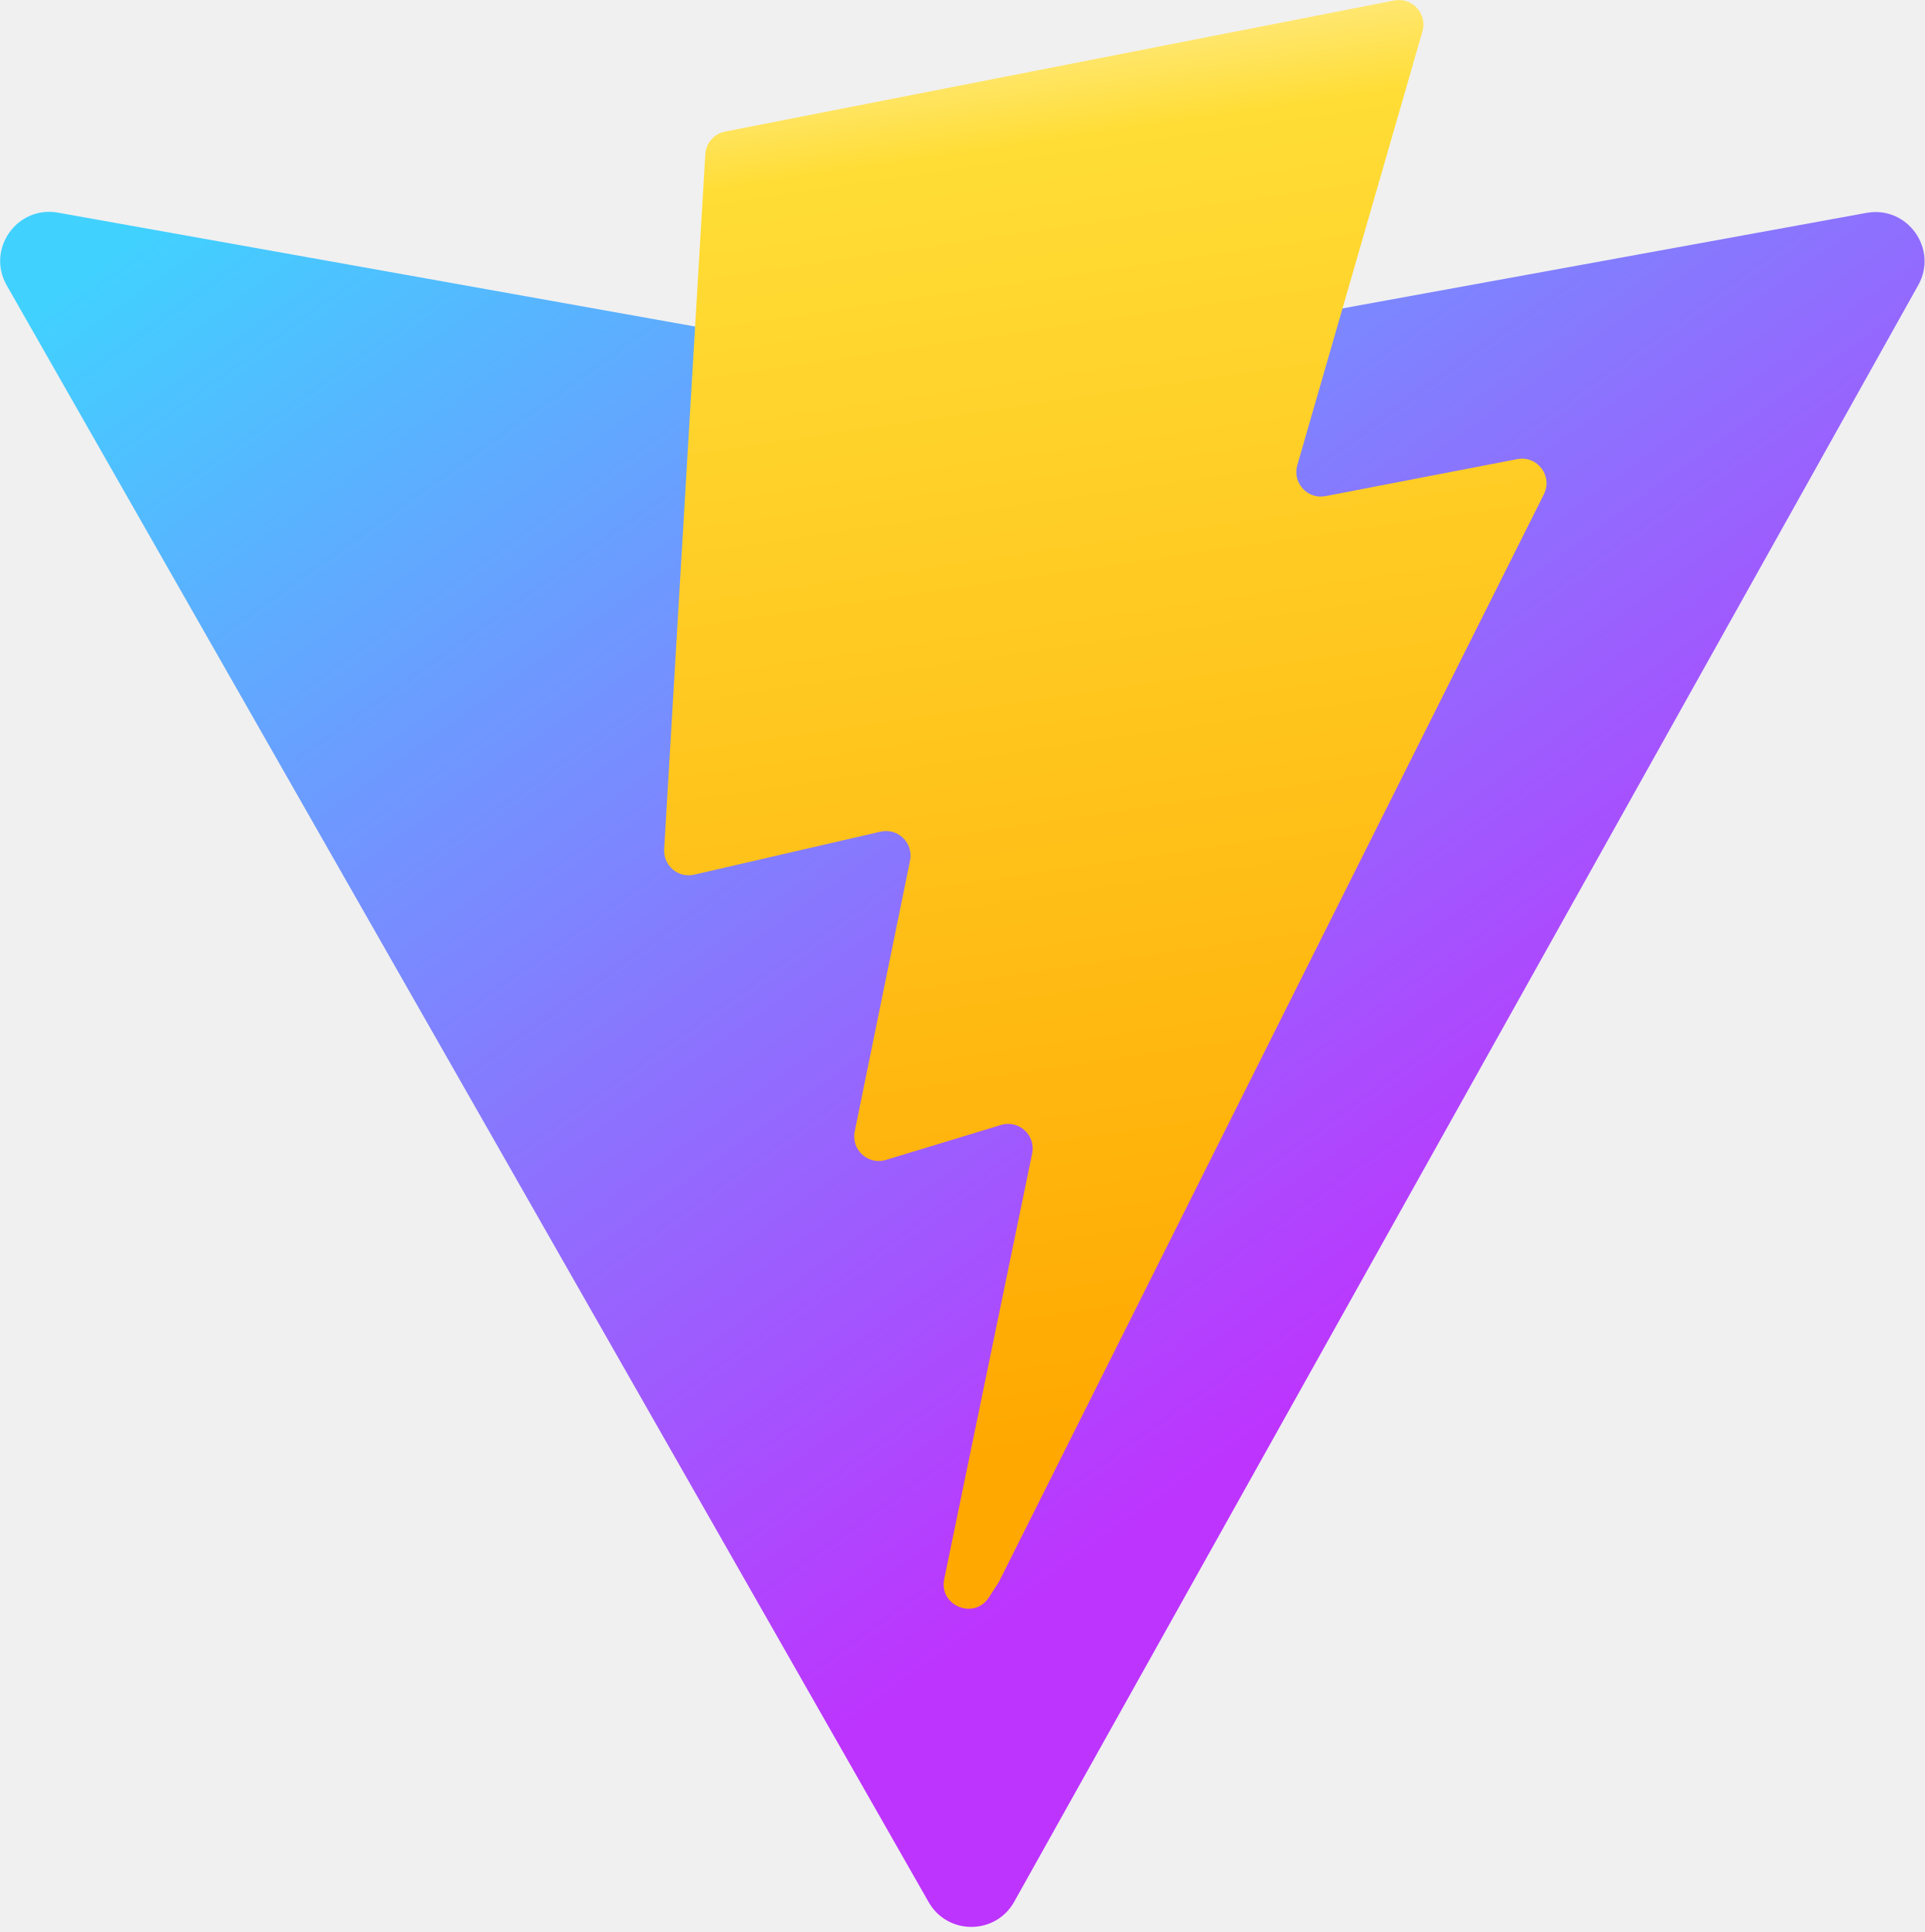
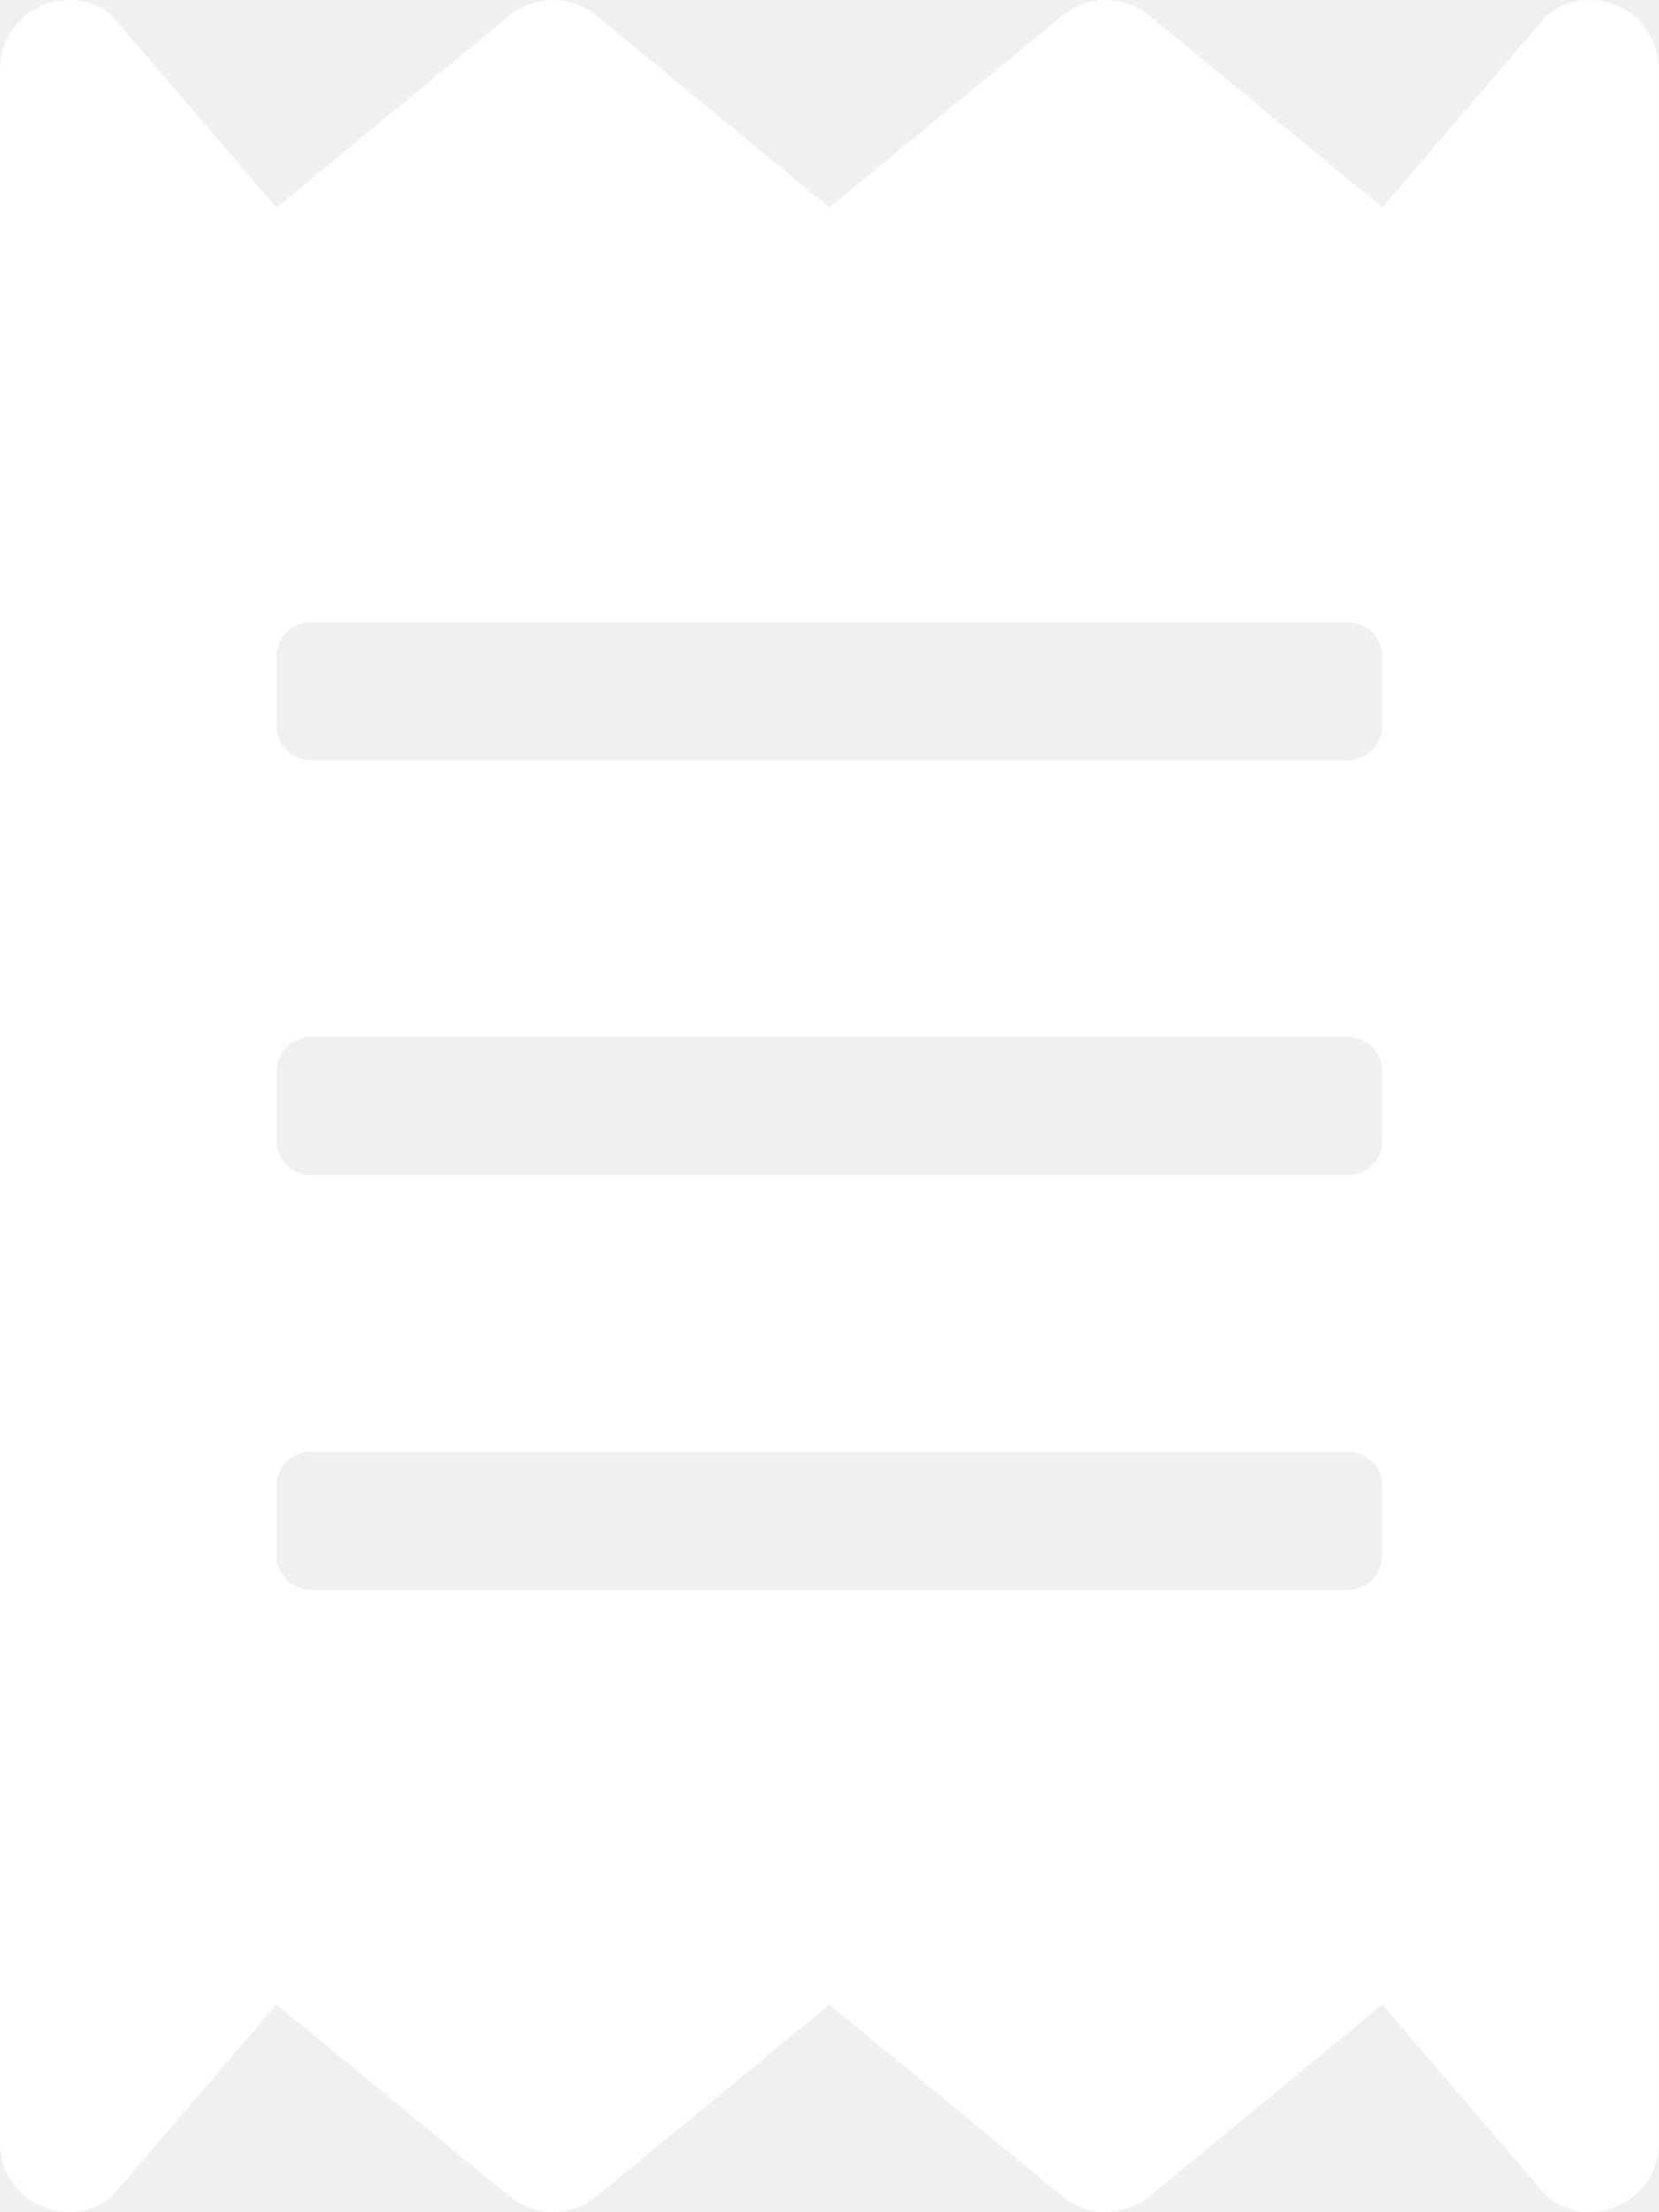
- <svg xmlns="http://www.w3.org/2000/svg" aria-hidden="true" role="img" class="iconify iconify--logos" width="31.88" height="32" preserveAspectRatio="xMidYMid meet" viewBox="0 0 256 257">
-   <defs>
-     <linearGradient id="IconifyId1813088fe1fbc01fb466" x1="-.828%" x2="57.636%" y1="7.652%" y2="78.411%">
-       <stop offset="0%" stop-color="#41D1FF" />
-       <stop offset="100%" stop-color="#BD34FE" />
-     </linearGradient>
-     <linearGradient id="IconifyId1813088fe1fbc01fb467" x1="43.376%" x2="50.316%" y1="2.242%" y2="89.03%">
-       <stop offset="0%" stop-color="#FFEA83" />
-       <stop offset="8.333%" stop-color="#FFDD35" />
-       <stop offset="100%" stop-color="#FFA800" />
-     </linearGradient>
-   </defs>
-   <path fill="url(#IconifyId1813088fe1fbc01fb466)" d="M255.153 37.938L134.897 252.976c-2.483 4.44-8.862 4.466-11.382.048L.875 37.958c-2.746-4.814 1.371-10.646 6.827-9.67l120.385 21.517a6.537 6.537 0 0 0 2.322-.004l117.867-21.483c5.438-.991 9.574 4.796 6.877 9.62Z" />
-   <path fill="url(#IconifyId1813088fe1fbc01fb467)" d="M185.432.063L96.44 17.501a3.268 3.268 0 0 0-2.634 3.014l-5.474 92.456a3.268 3.268 0 0 0 3.997 3.378l24.777-5.718c2.318-.535 4.413 1.507 3.936 3.838l-7.361 36.047c-.495 2.426 1.782 4.5 4.151 3.78l15.304-4.649c2.372-.72 4.652 1.36 4.15 3.788l-11.698 56.621c-.732 3.542 3.979 5.473 5.943 2.437l1.313-2.028l72.516-144.72c1.215-2.423-.88-5.186-3.54-4.672l-25.505 4.922c-2.396.462-4.435-1.77-3.759-4.114l16.646-57.705c.677-2.35-1.37-4.583-3.769-4.113Z" />
+ <svg xmlns="http://www.w3.org/2000/svg" width="960" height="1280.135" viewBox="0 0 960 1280.135">
+   <path id="Icon_awesome-receipt" data-name="Icon awesome-receipt" d="M896,8.065l-96,112-136-112a39.75,39.75,0,0,0-48,0l-136,112-136-112a39.75,39.75,0,0,0-48,0l-136,112-96-112c-26.5-19.75-64-1-64,32v1200c0,33,37.5,51.75,64,32l96-112,136,112a39.75,39.75,0,0,0,48,0l136-112,136,112a39.75,39.75,0,0,0,48,0l136-112,96,112c26.25,19.75,64,1,64-32v-1200c0-33-37.5-51.75-64-32Zm-96,892a20.059,20.059,0,0,1-20,20H180a20.059,20.059,0,0,1-20-20v-40a20.059,20.059,0,0,1,20-20H780a20.059,20.059,0,0,1,20,20Zm0-240a20.059,20.059,0,0,1-20,20H180a20.059,20.059,0,0,1-20-20v-40a20.059,20.059,0,0,1,20-20H780a20.059,20.059,0,0,1,20,20Zm0-240a20.059,20.059,0,0,1-20,20H180a20.059,20.059,0,0,1-20-20v-40a20.059,20.059,0,0,1,20-20H780a20.059,20.059,0,0,1,20,20Z" transform="translate(0 0.002)" fill="#fff" />
</svg>
